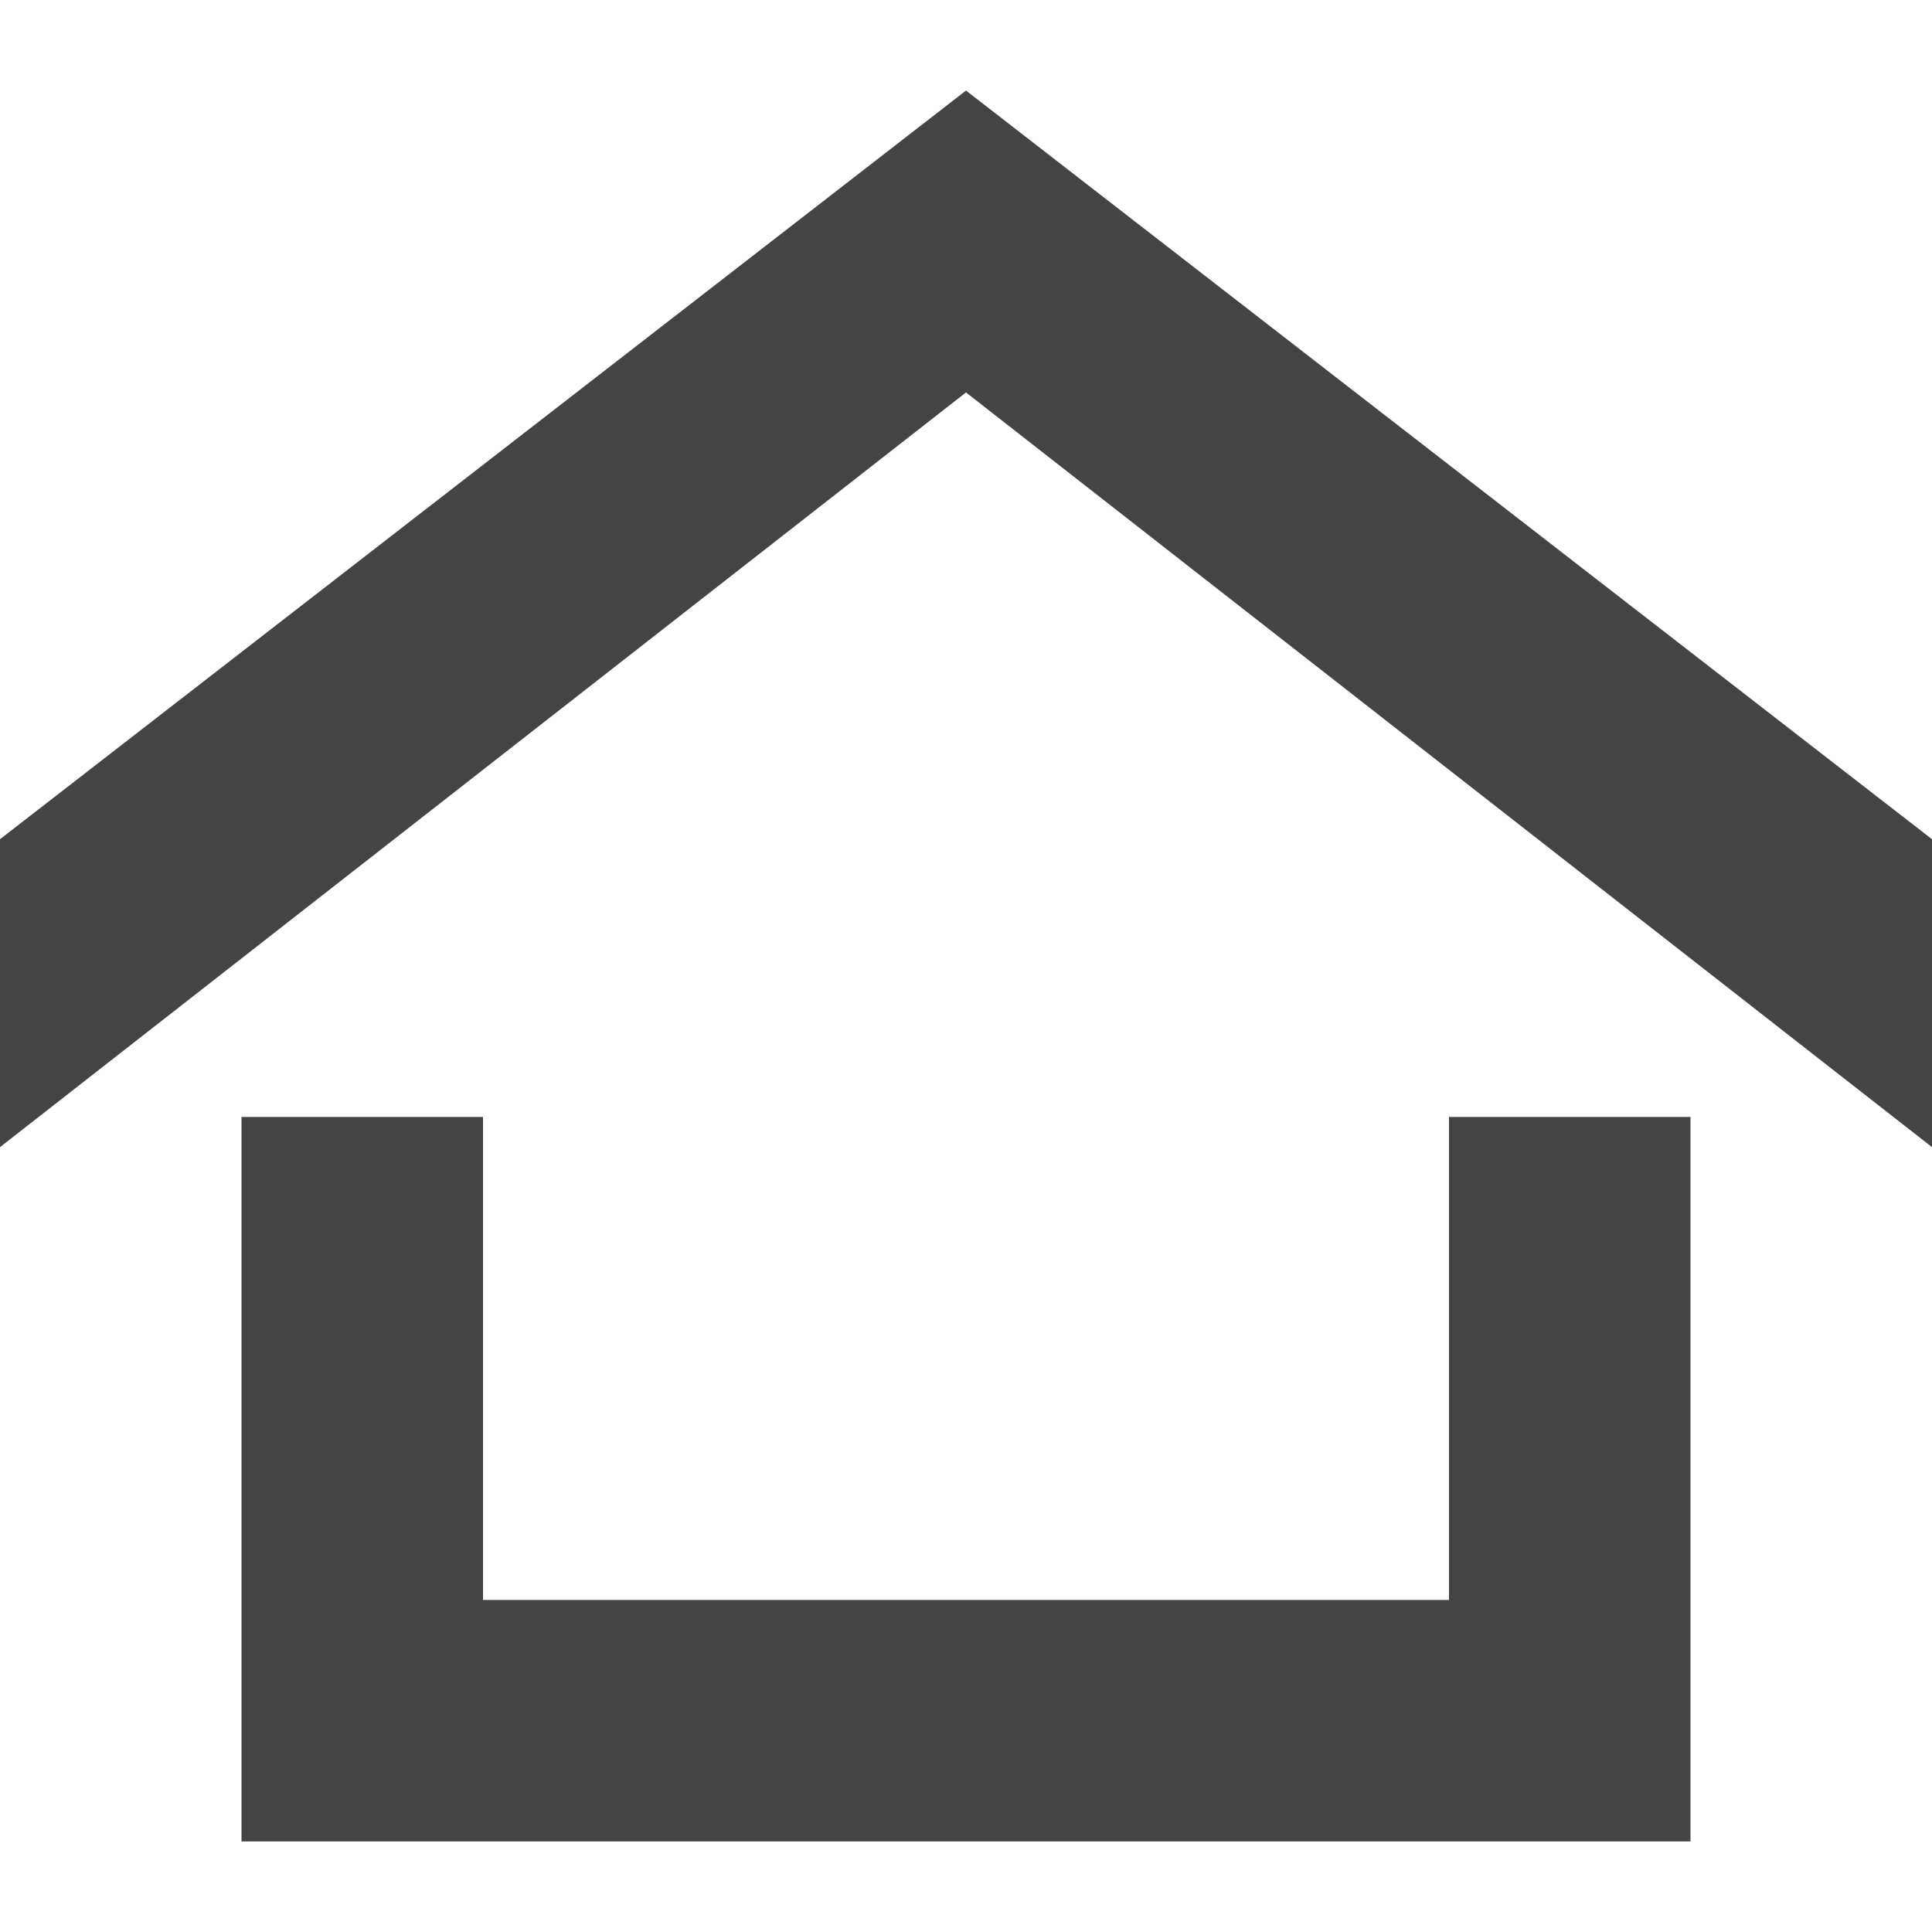
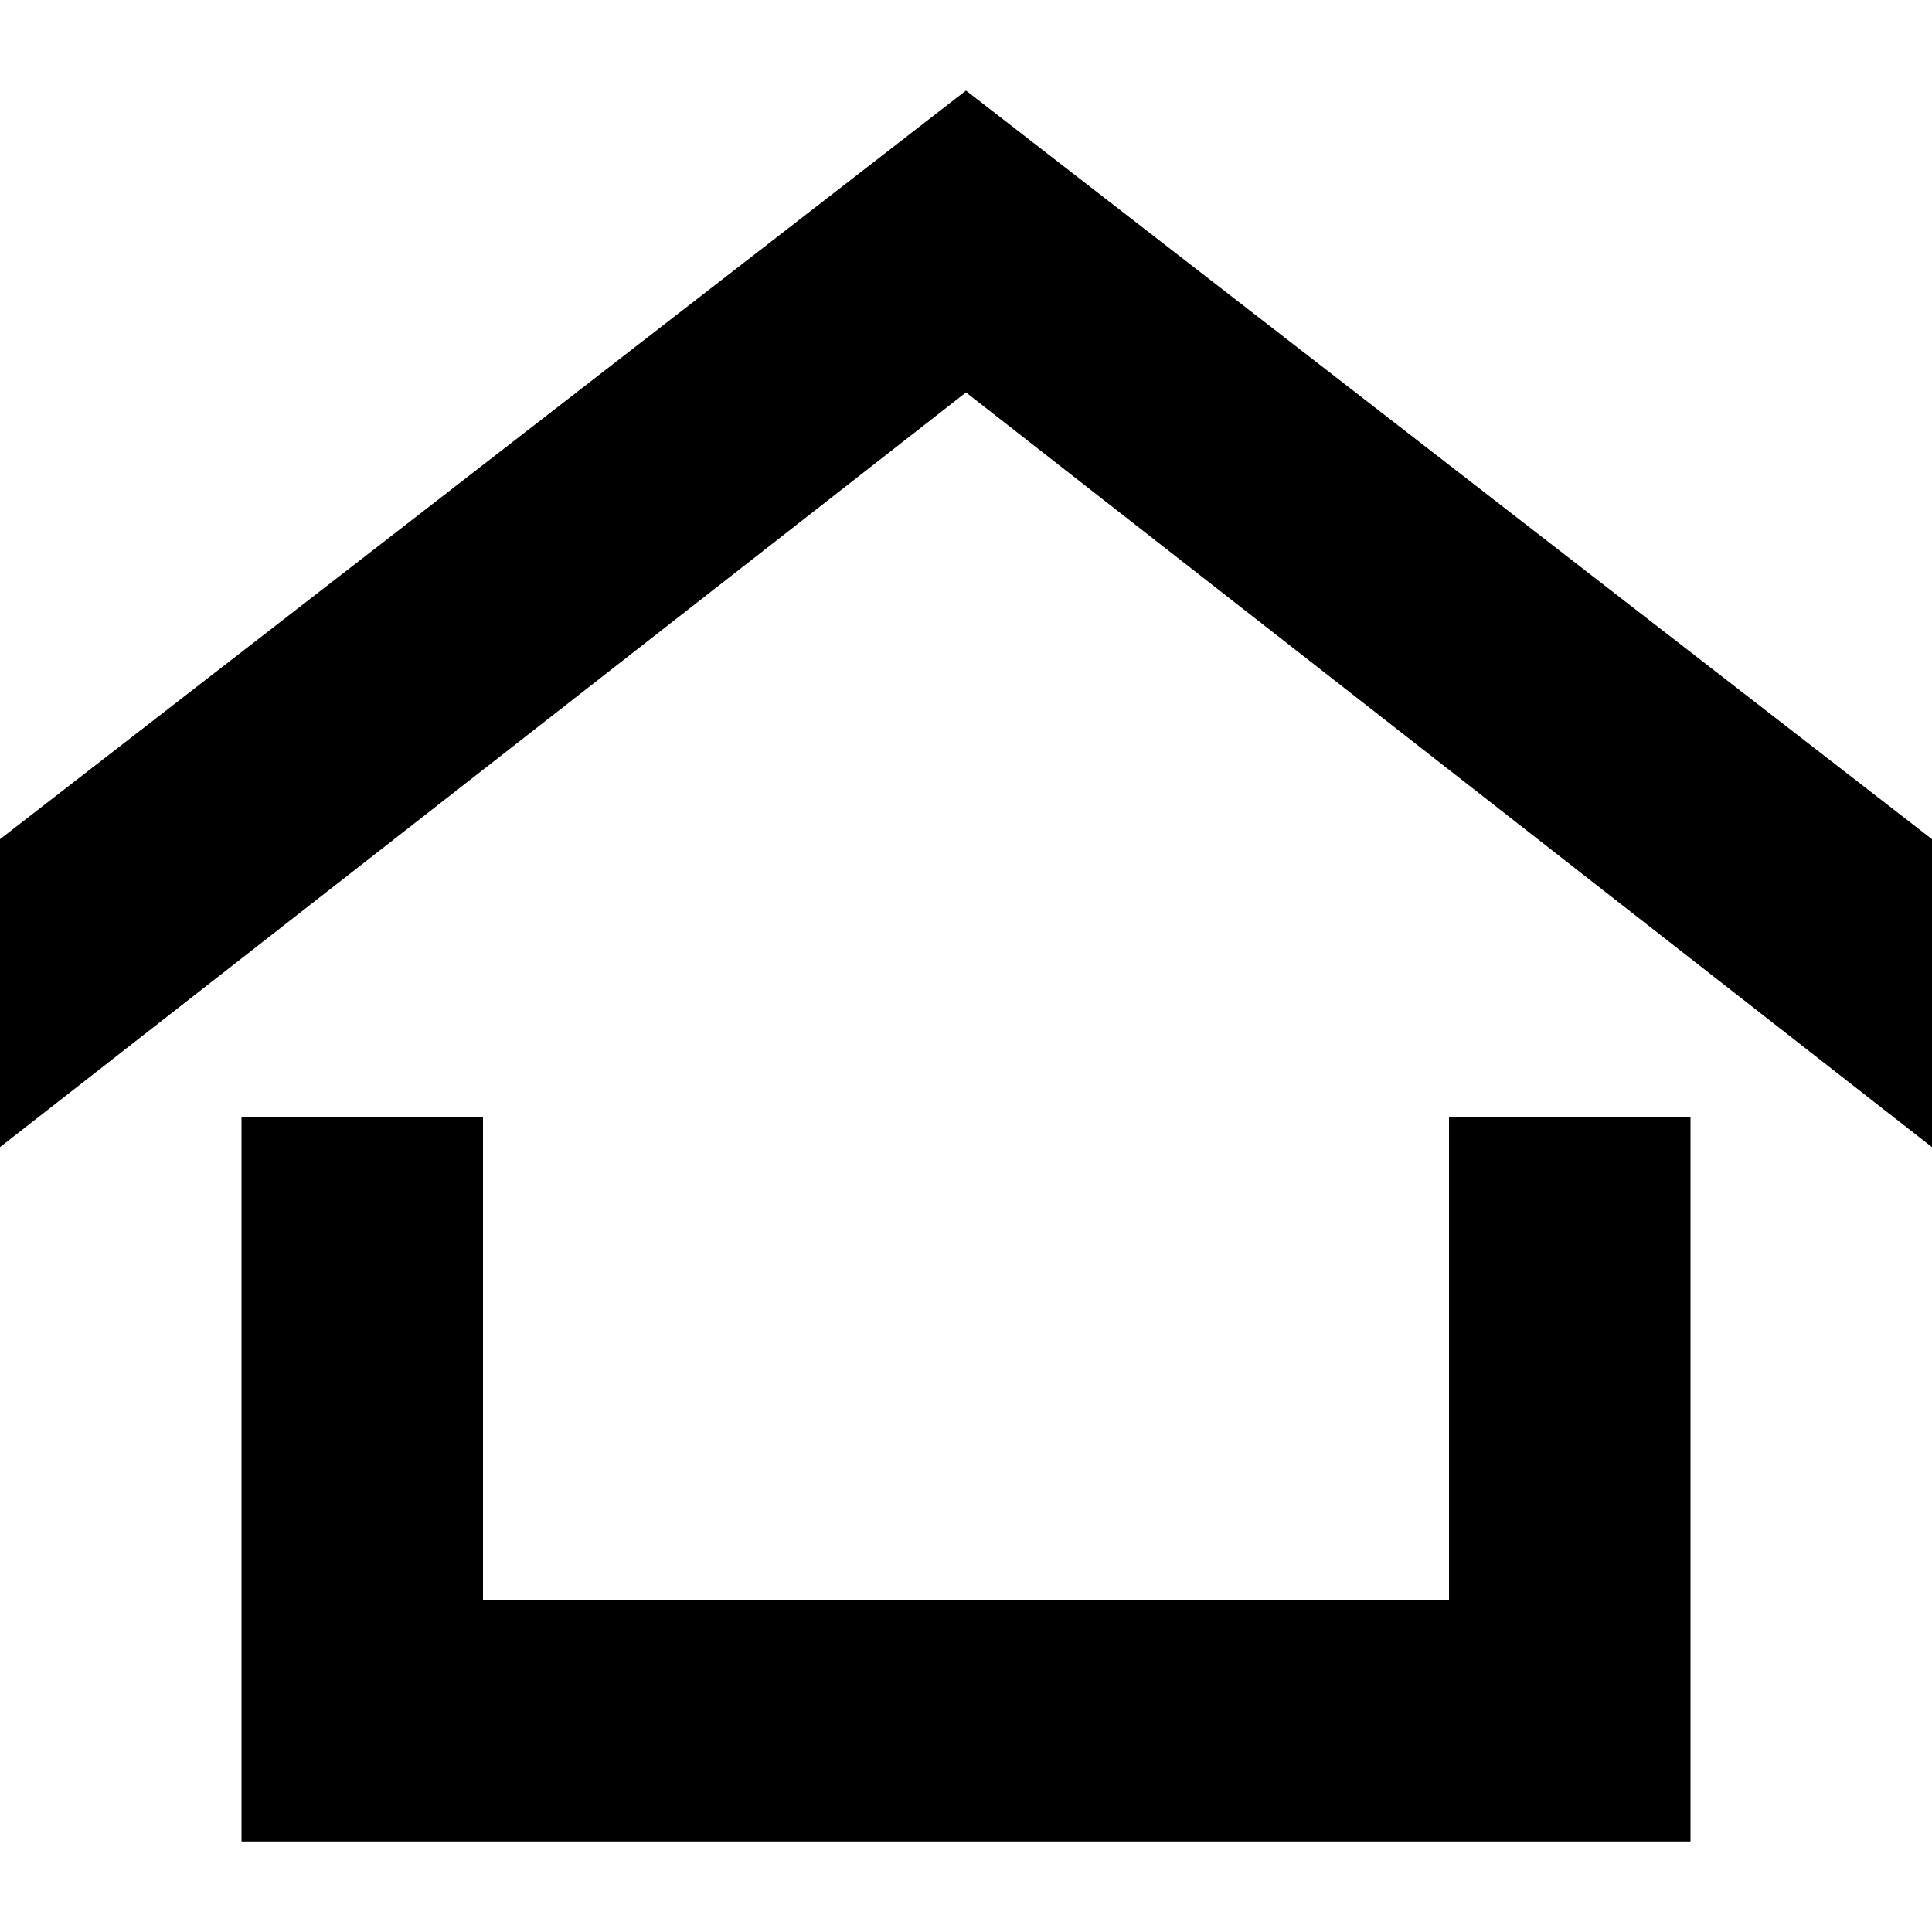
<svg xmlns="http://www.w3.org/2000/svg" version="1.1" width="32" height="32" viewBox="0 0 32 32">
-   <path fill="#444444" d="M28 18.5v12h-24v-12h4v8h16v-8h4zM32 19l-16-12.5-16 12.5v-5.1l16-12.4 16 12.4v5.1z" />
+   <path fill="#000000" d="M28 18.5v12h-24v-12h4v8h16v-8h4zM32 19l-16-12.5-16 12.5v-5.1l16-12.4 16 12.4v5.1z" />
</svg>
